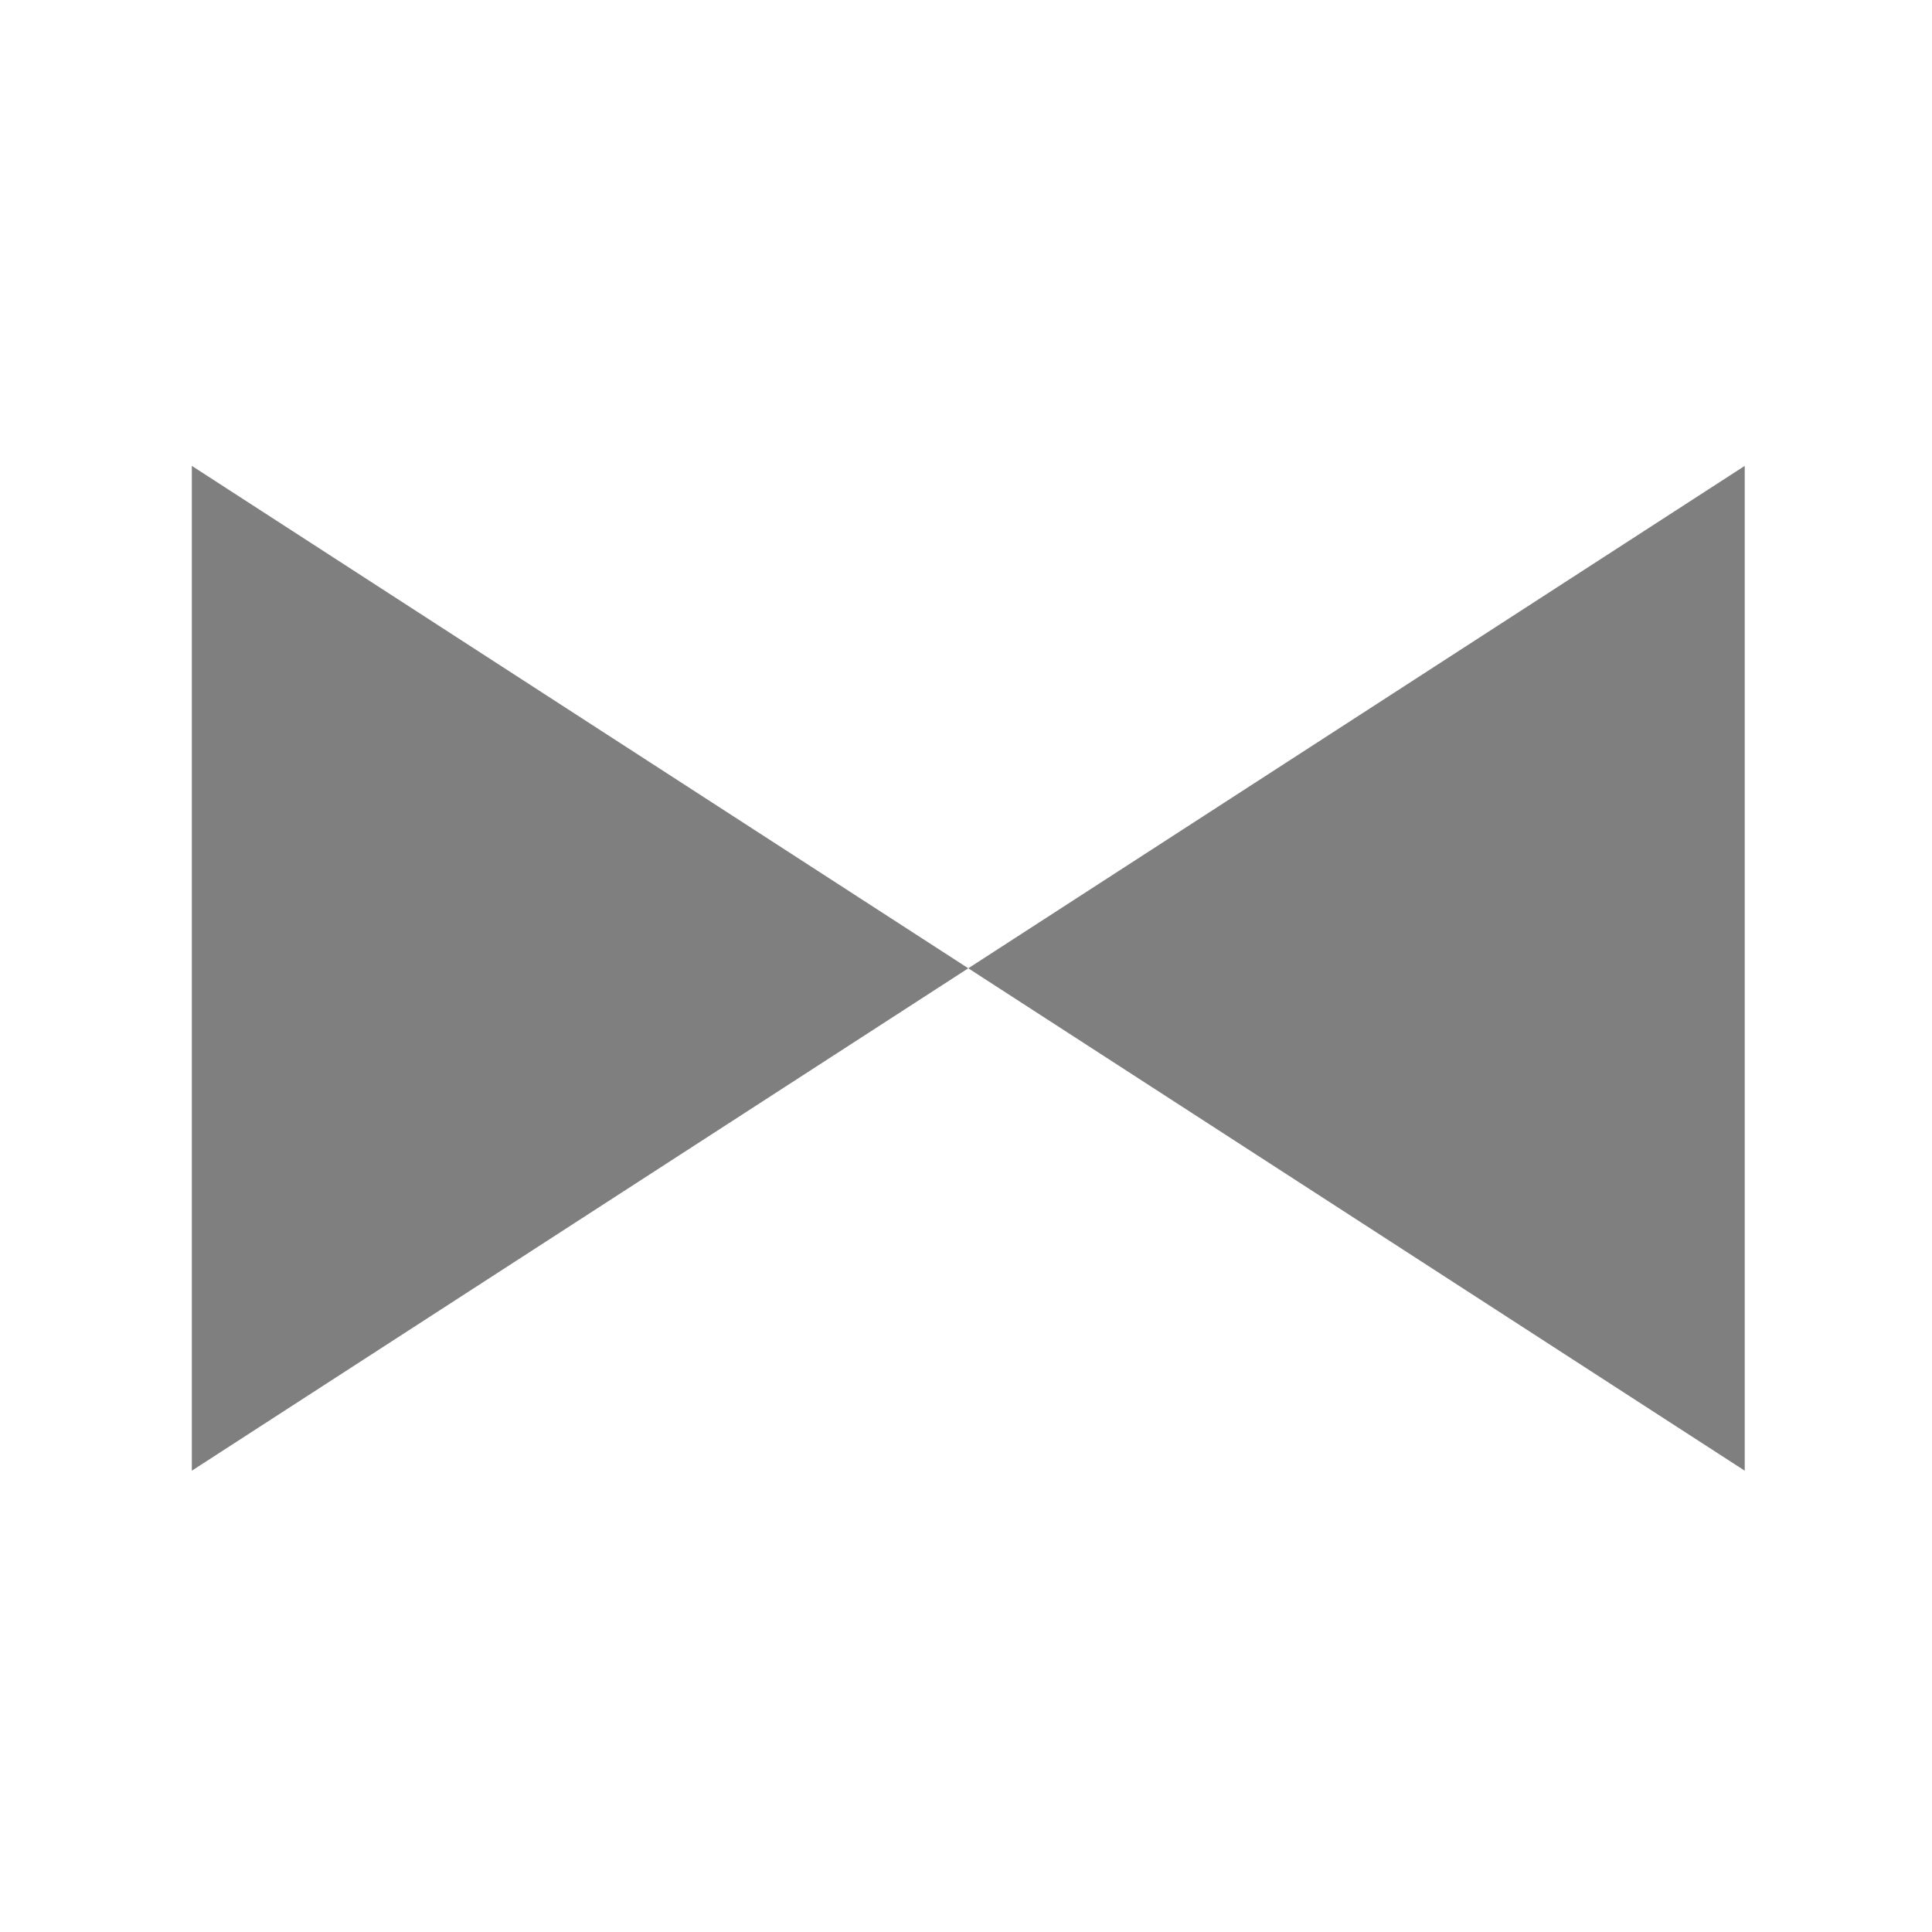
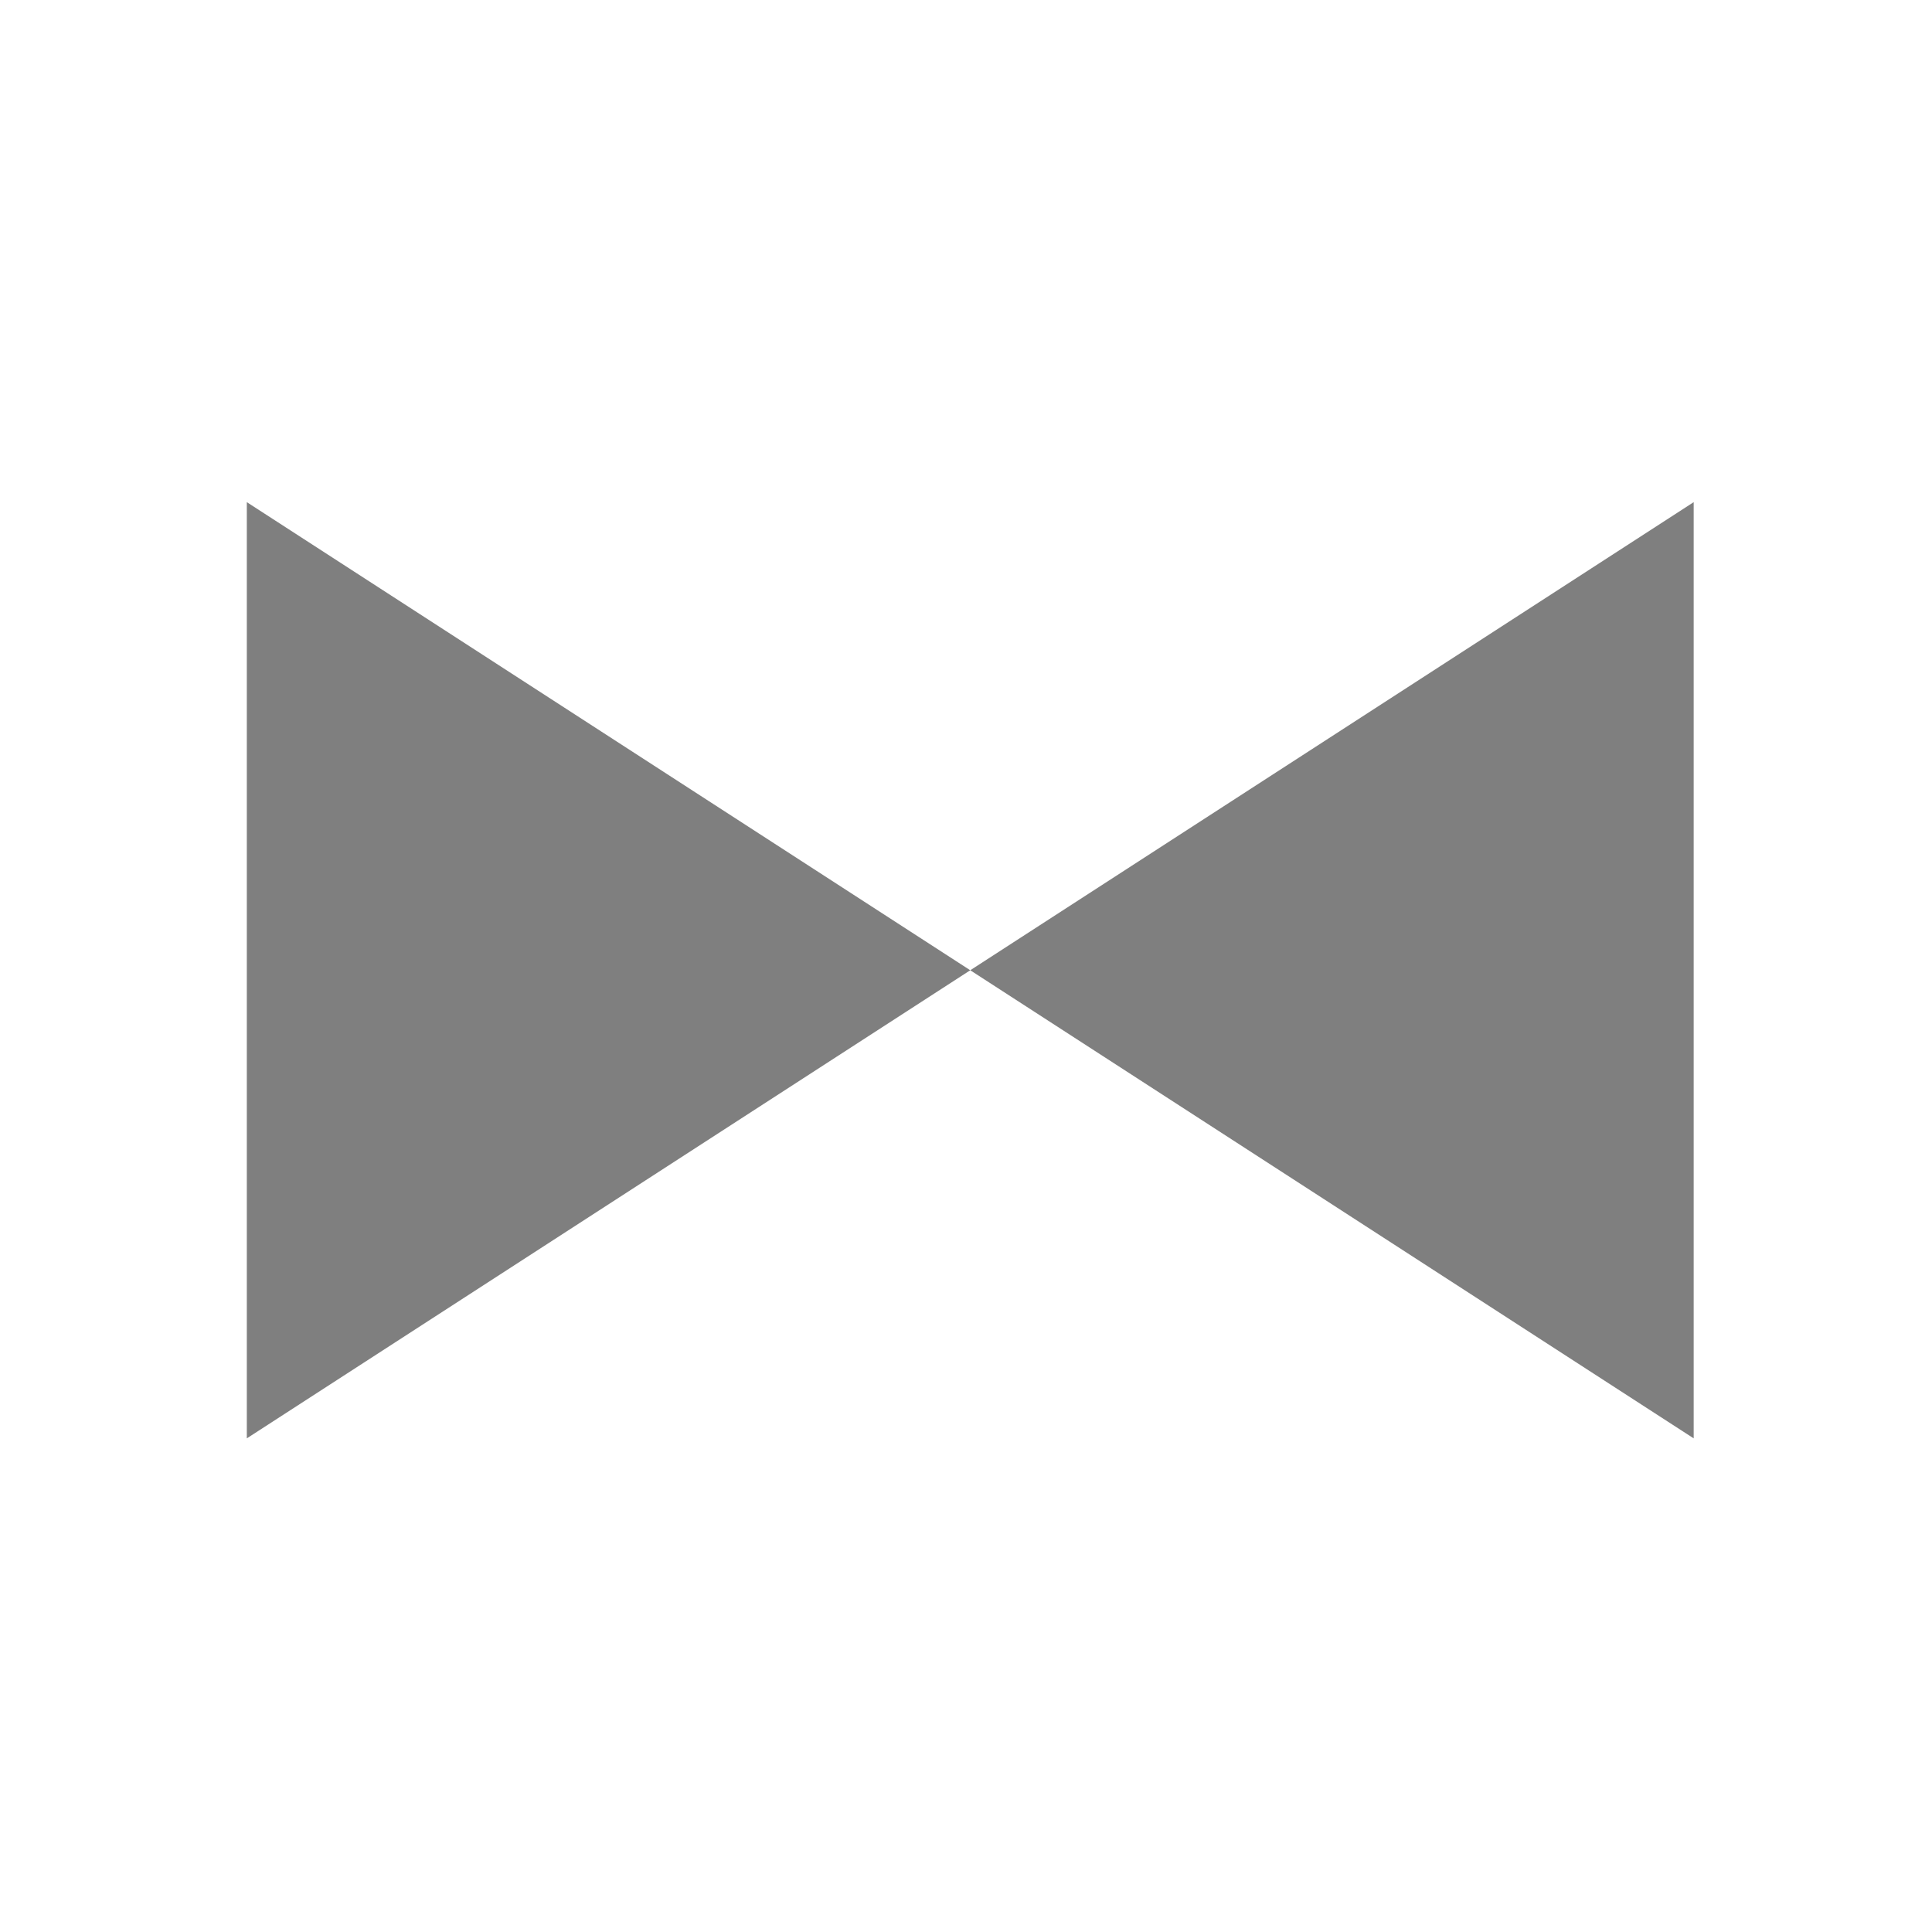
- <svg xmlns="http://www.w3.org/2000/svg" version="1.2" baseProfile="tiny" xml:space="preserve" style="shape-rendering:geometricPrecision; fill-rule:evenodd;" width="4.23mm" height="4.23mm" viewBox="-2.12 -2.12 4.23 4.23">
-   <rect class="symbolBox layout" fill="none" x="-2.13" y="-2.13" height="4.26" width="4.26" />
-   <rect class="svgBox layout" fill="none" x="-2.13" y="-2.13" height="4.26" width="4.26" />
+ <svg xmlns="http://www.w3.org/2000/svg" version="1.2" baseProfile="tiny" xml:space="preserve" style="shape-rendering:geometricPrecision; fill-rule:evenodd;" width="4.54mm" height="4.54mm" viewBox="-2.28 -2.28 4.54 4.54">
+   <rect class="symbolBox layout" fill="none" x="-2.11" y="-2.11" height="4.22" width="4.22" />
+   <rect class="svgBox layout" fill="none" x="-2.11" y="-2.11" height="4.22" width="4.22" />
  <circle class="f0 sSNDG2" fill="none" stroke-width="0.32" stroke-opacity="0.5" cx="0" cy="0" r="2.11" />
  <path d=" M -1.7,-1.1 L -1.7,1.1 L 1.7,-1.1 L 1.7,1.1 L -1.7,-1.1 L -1.7,-1.1" class="fSNDG2" stroke-width="0.32" fill-opacity="0.5" />
  <circle class="pivotPoint layout" fill="none" cx="0" cy="0" r="0.2" />
</svg>
